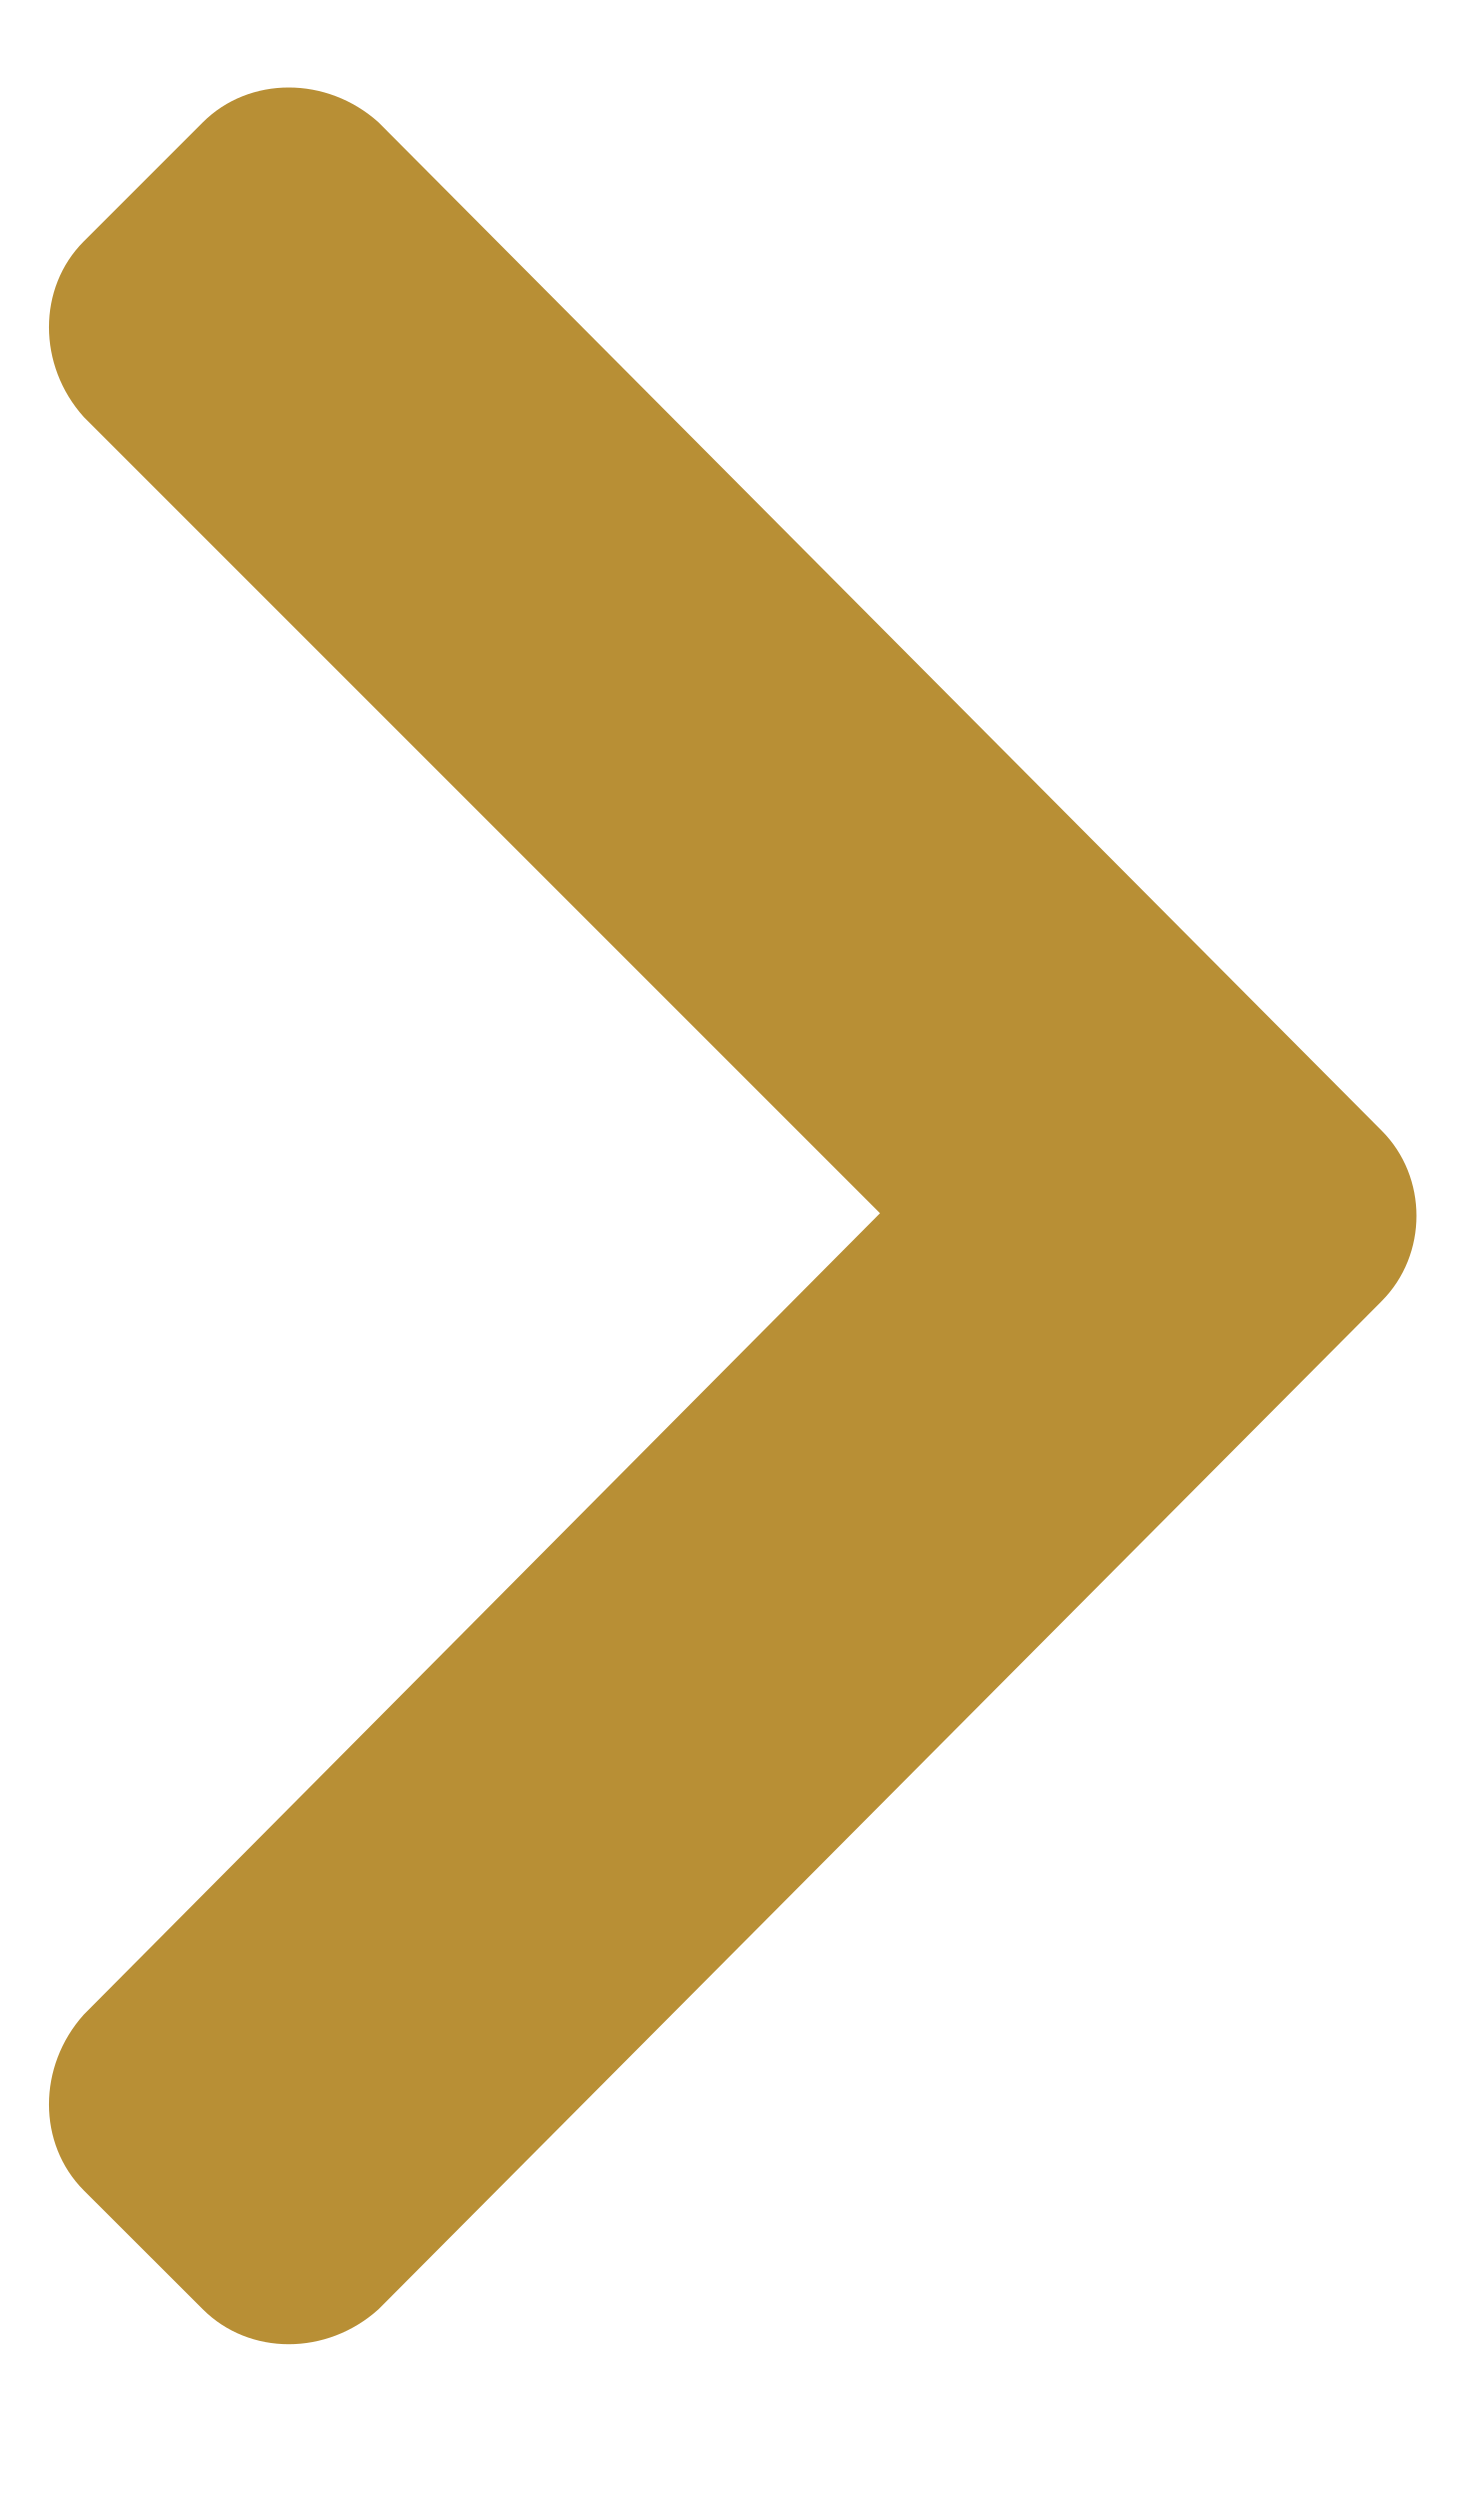
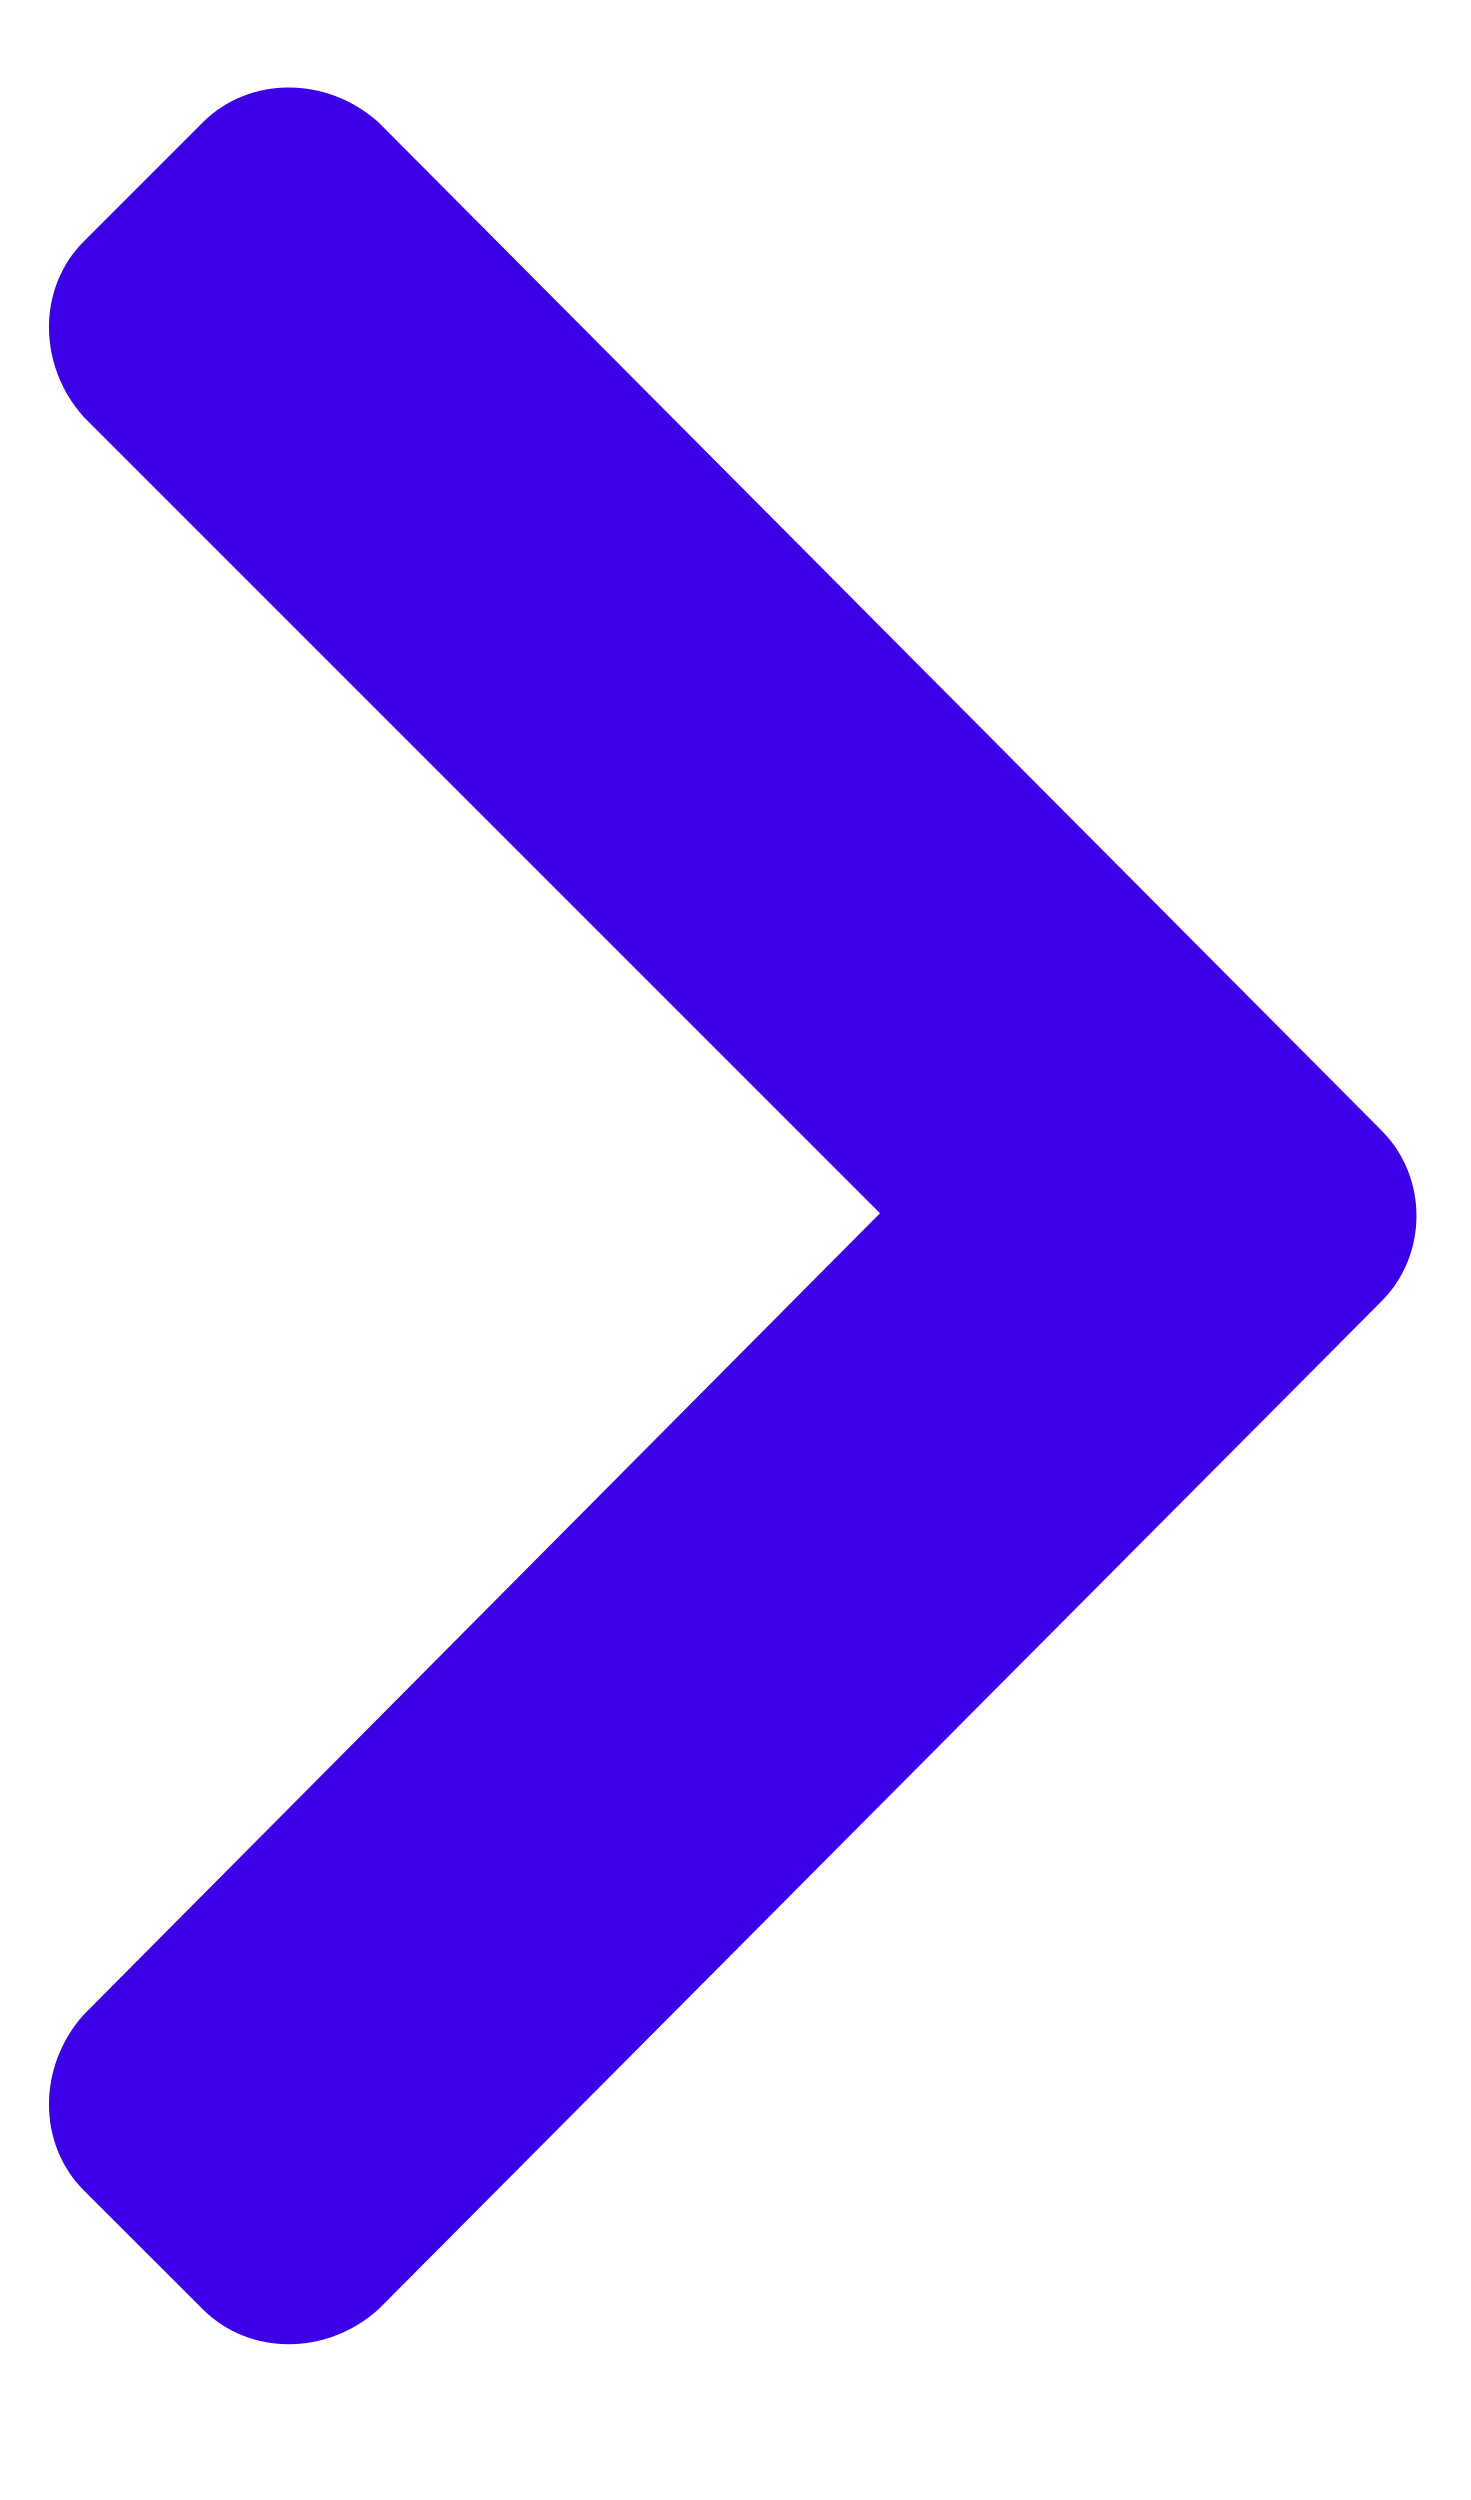
<svg xmlns="http://www.w3.org/2000/svg" width="10" height="17" viewBox="0 0 10 17" fill="none">
-   <path d="M9.395 8.848L2.574 15.703C2.223 16.02 1.695 16.02 1.379 15.703L0.57 14.895C0.254 14.578 0.254 14.051 0.57 13.699L5.984 8.25L0.57 2.836C0.254 2.484 0.254 1.957 0.57 1.641L1.379 0.832C1.695 0.516 2.223 0.516 2.574 0.832L9.395 7.688C9.711 8.004 9.711 8.531 9.395 8.848Z" fill="#B88F35" />
+   <path d="M9.395 8.848L2.574 15.703C2.223 16.02 1.695 16.02 1.379 15.703L0.57 14.895C0.254 14.578 0.254 14.051 0.57 13.699L5.984 8.25L0.57 2.836C0.254 2.484 0.254 1.957 0.57 1.641L1.379 0.832C1.695 0.516 2.223 0.516 2.574 0.832L9.395 7.688C9.711 8.004 9.711 8.531 9.395 8.848Z" fill="#3C00E7" />
</svg>
